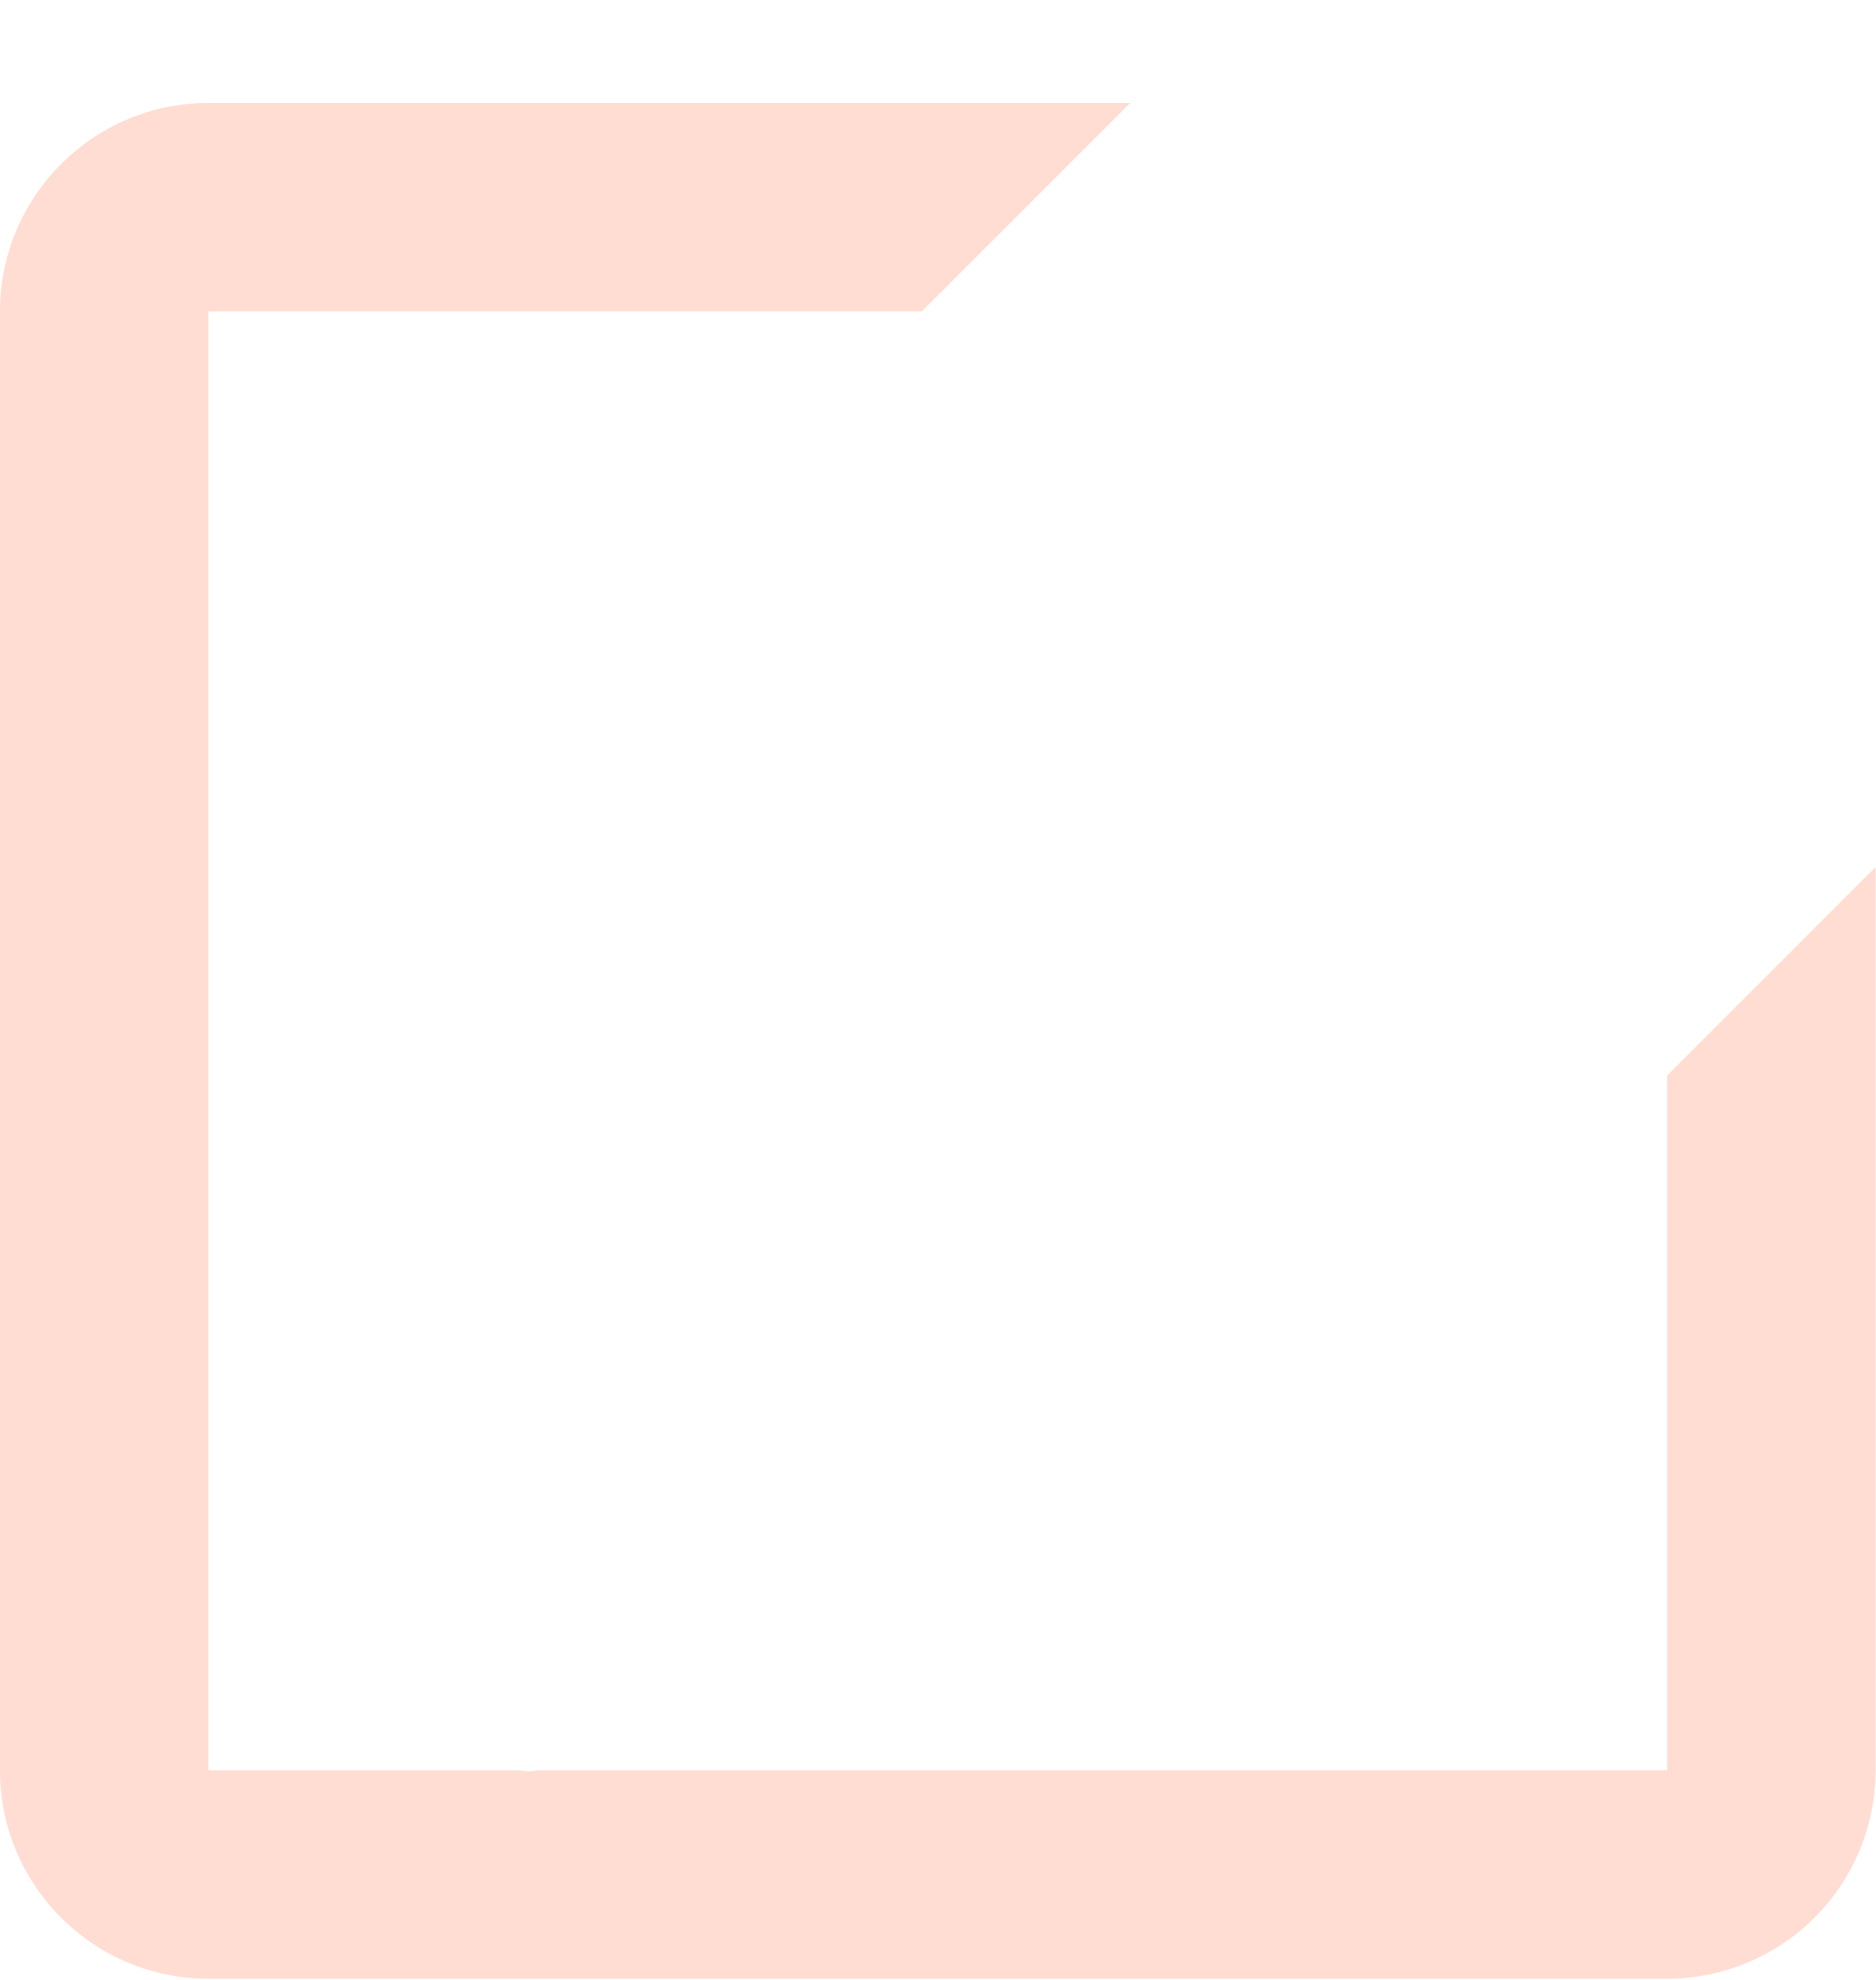
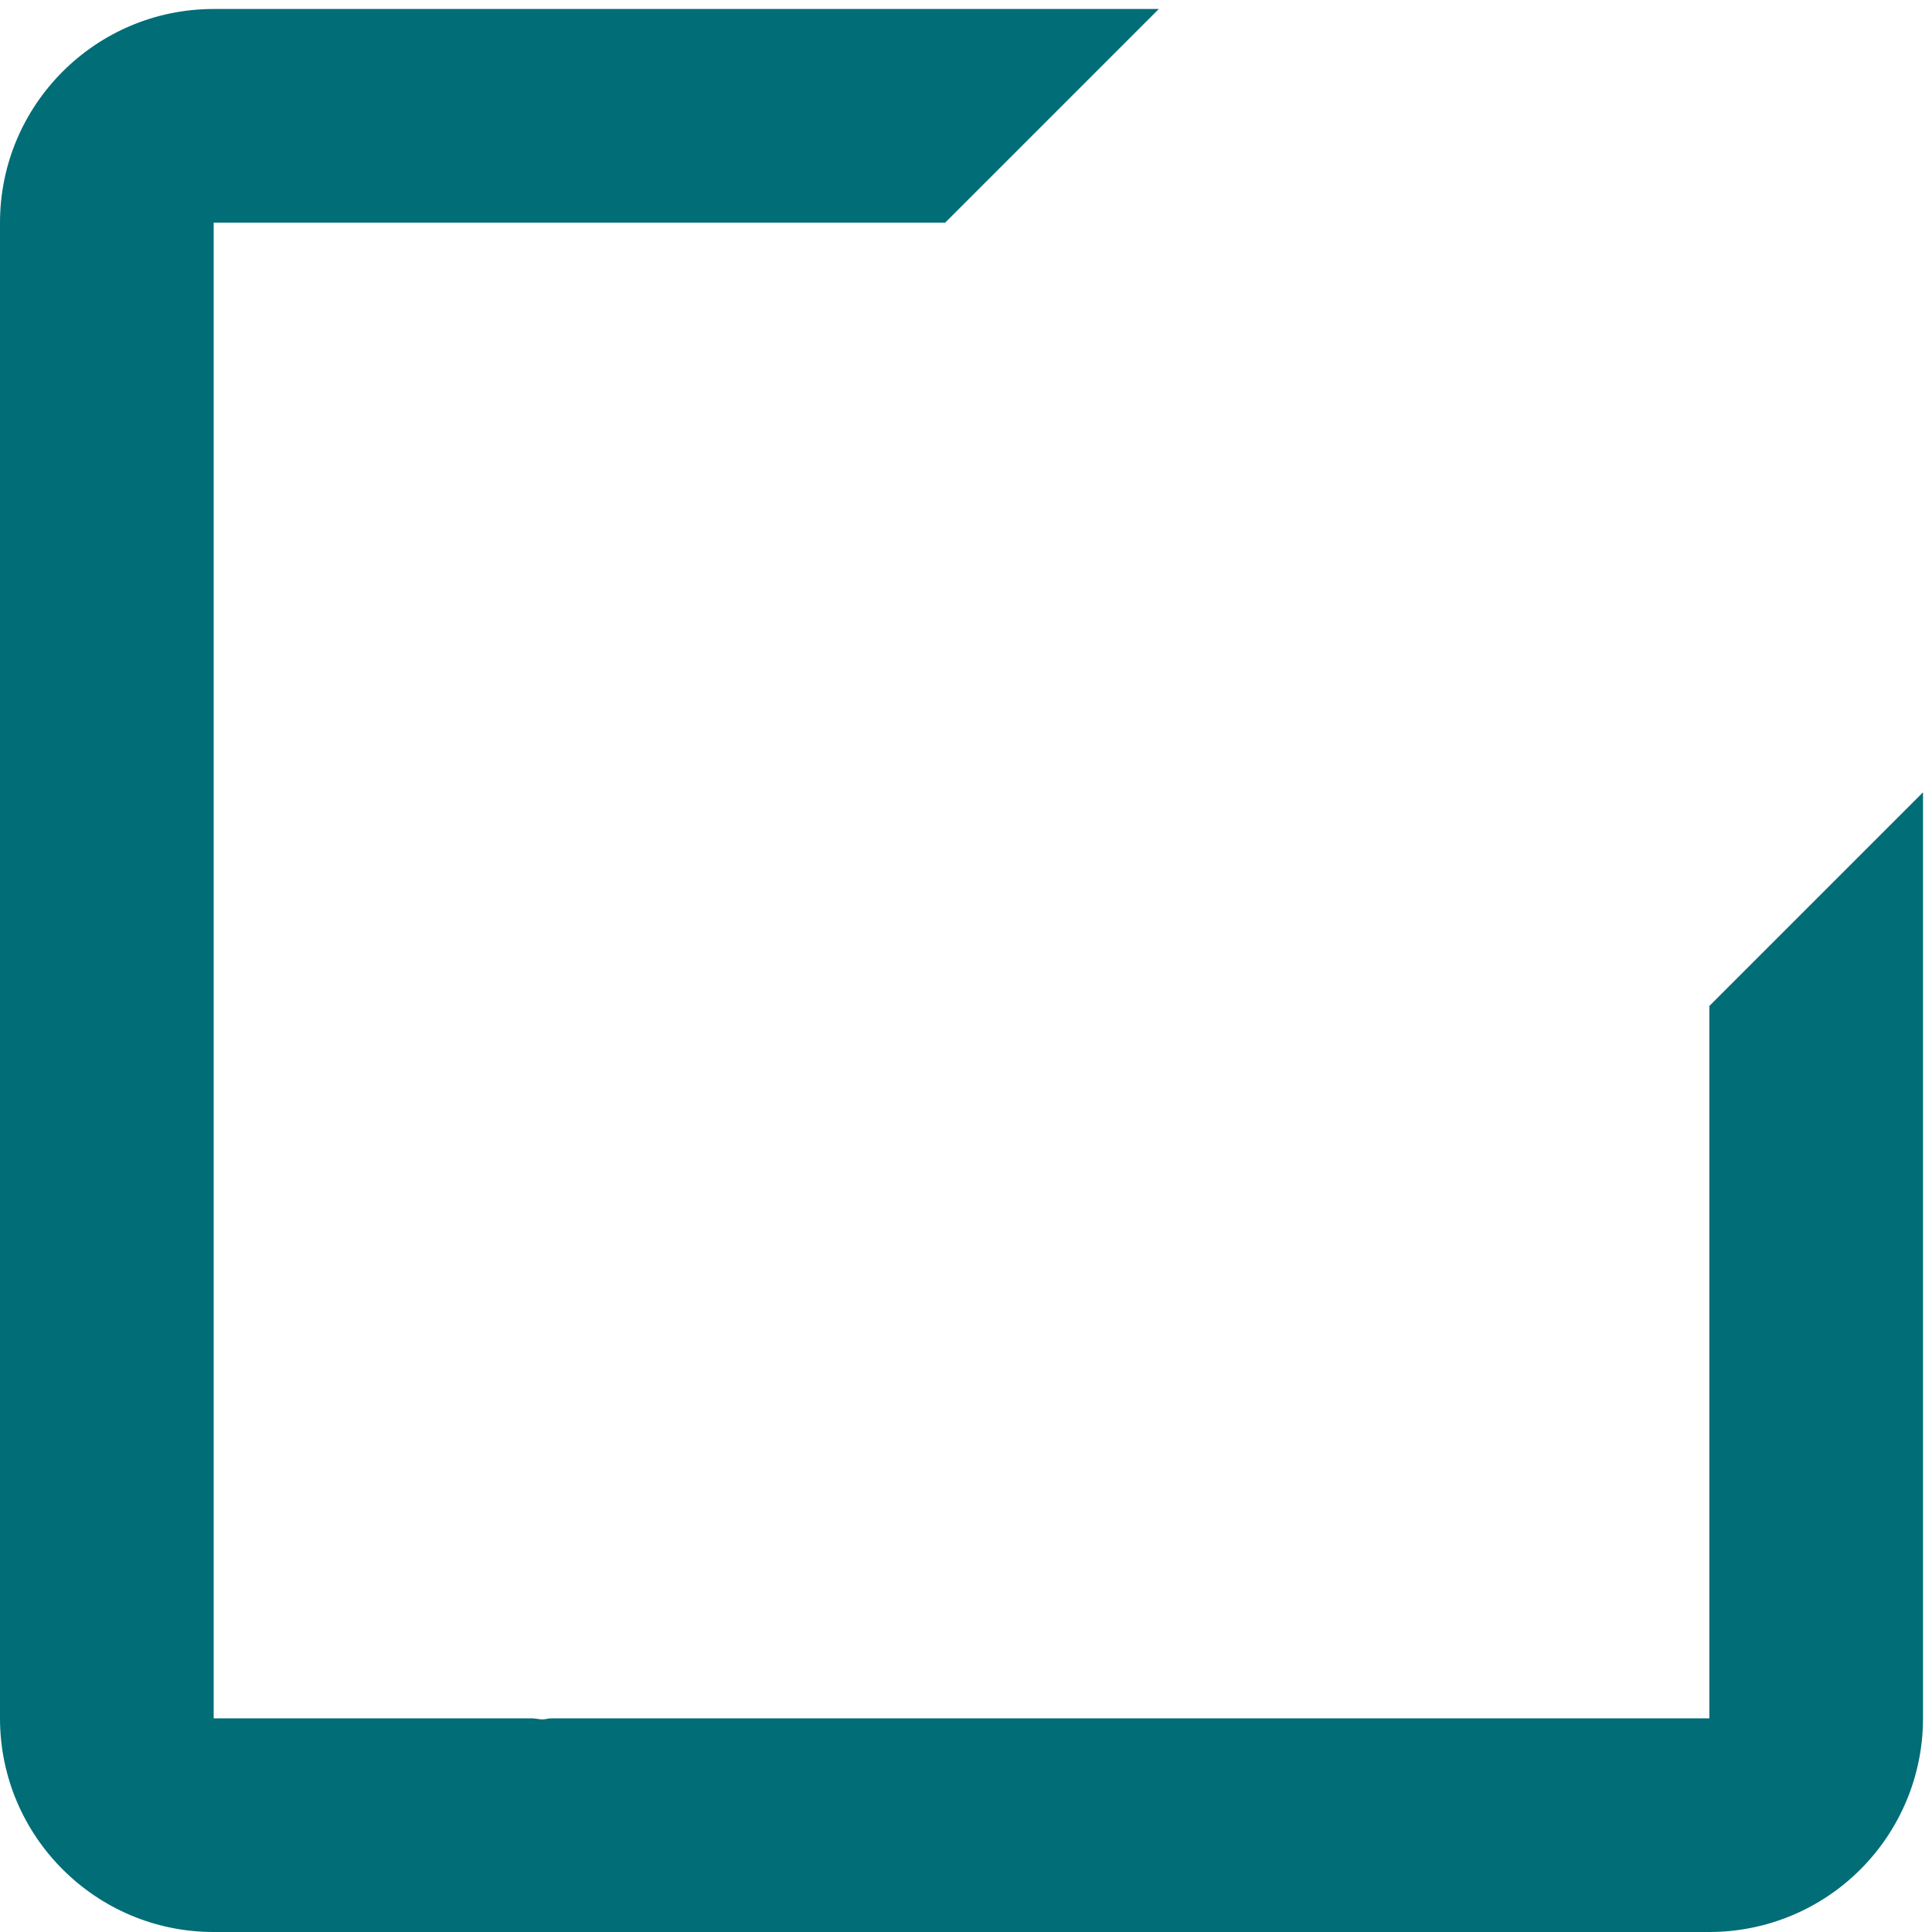
- <svg xmlns="http://www.w3.org/2000/svg" width="18" height="19" viewBox="0 0 18 19" fill="none">
-   <path d="M16 16.988H5.158C5.132 16.988 5.105 16.998 5.079 16.998C5.046 16.998 5.013 16.989 4.979 16.988H2V2.988H8.847L10.847 0.988H2C0.897 0.988 0 1.884 0 2.988V16.988C0 18.092 0.897 18.988 2 18.988H16C16.53 18.988 17.039 18.777 17.414 18.402C17.789 18.027 18 17.518 18 16.988V8.32L16 10.32V16.988Z" fill="#FFDDD2" />
+ <svg xmlns="http://www.w3.org/2000/svg" width="20" height="20" viewBox="0 0 20 20" fill="#006D77">
+   <path d="M17.695 17.788H5.705C5.676 17.788 5.646 17.799 5.617 17.799C5.581 17.799 5.544 17.789 5.507 17.788H2.212V2.305H9.784L11.996 0.093H2.212C0.992 0.093 0 1.084 0 2.305V17.788C0 19.009 0.992 20 2.212 20H17.695C18.282 20 18.845 19.767 19.259 19.352C19.674 18.937 19.907 18.375 19.907 17.788V8.202L17.695 10.414V17.788Z" fill="#006D77" />
</svg>
